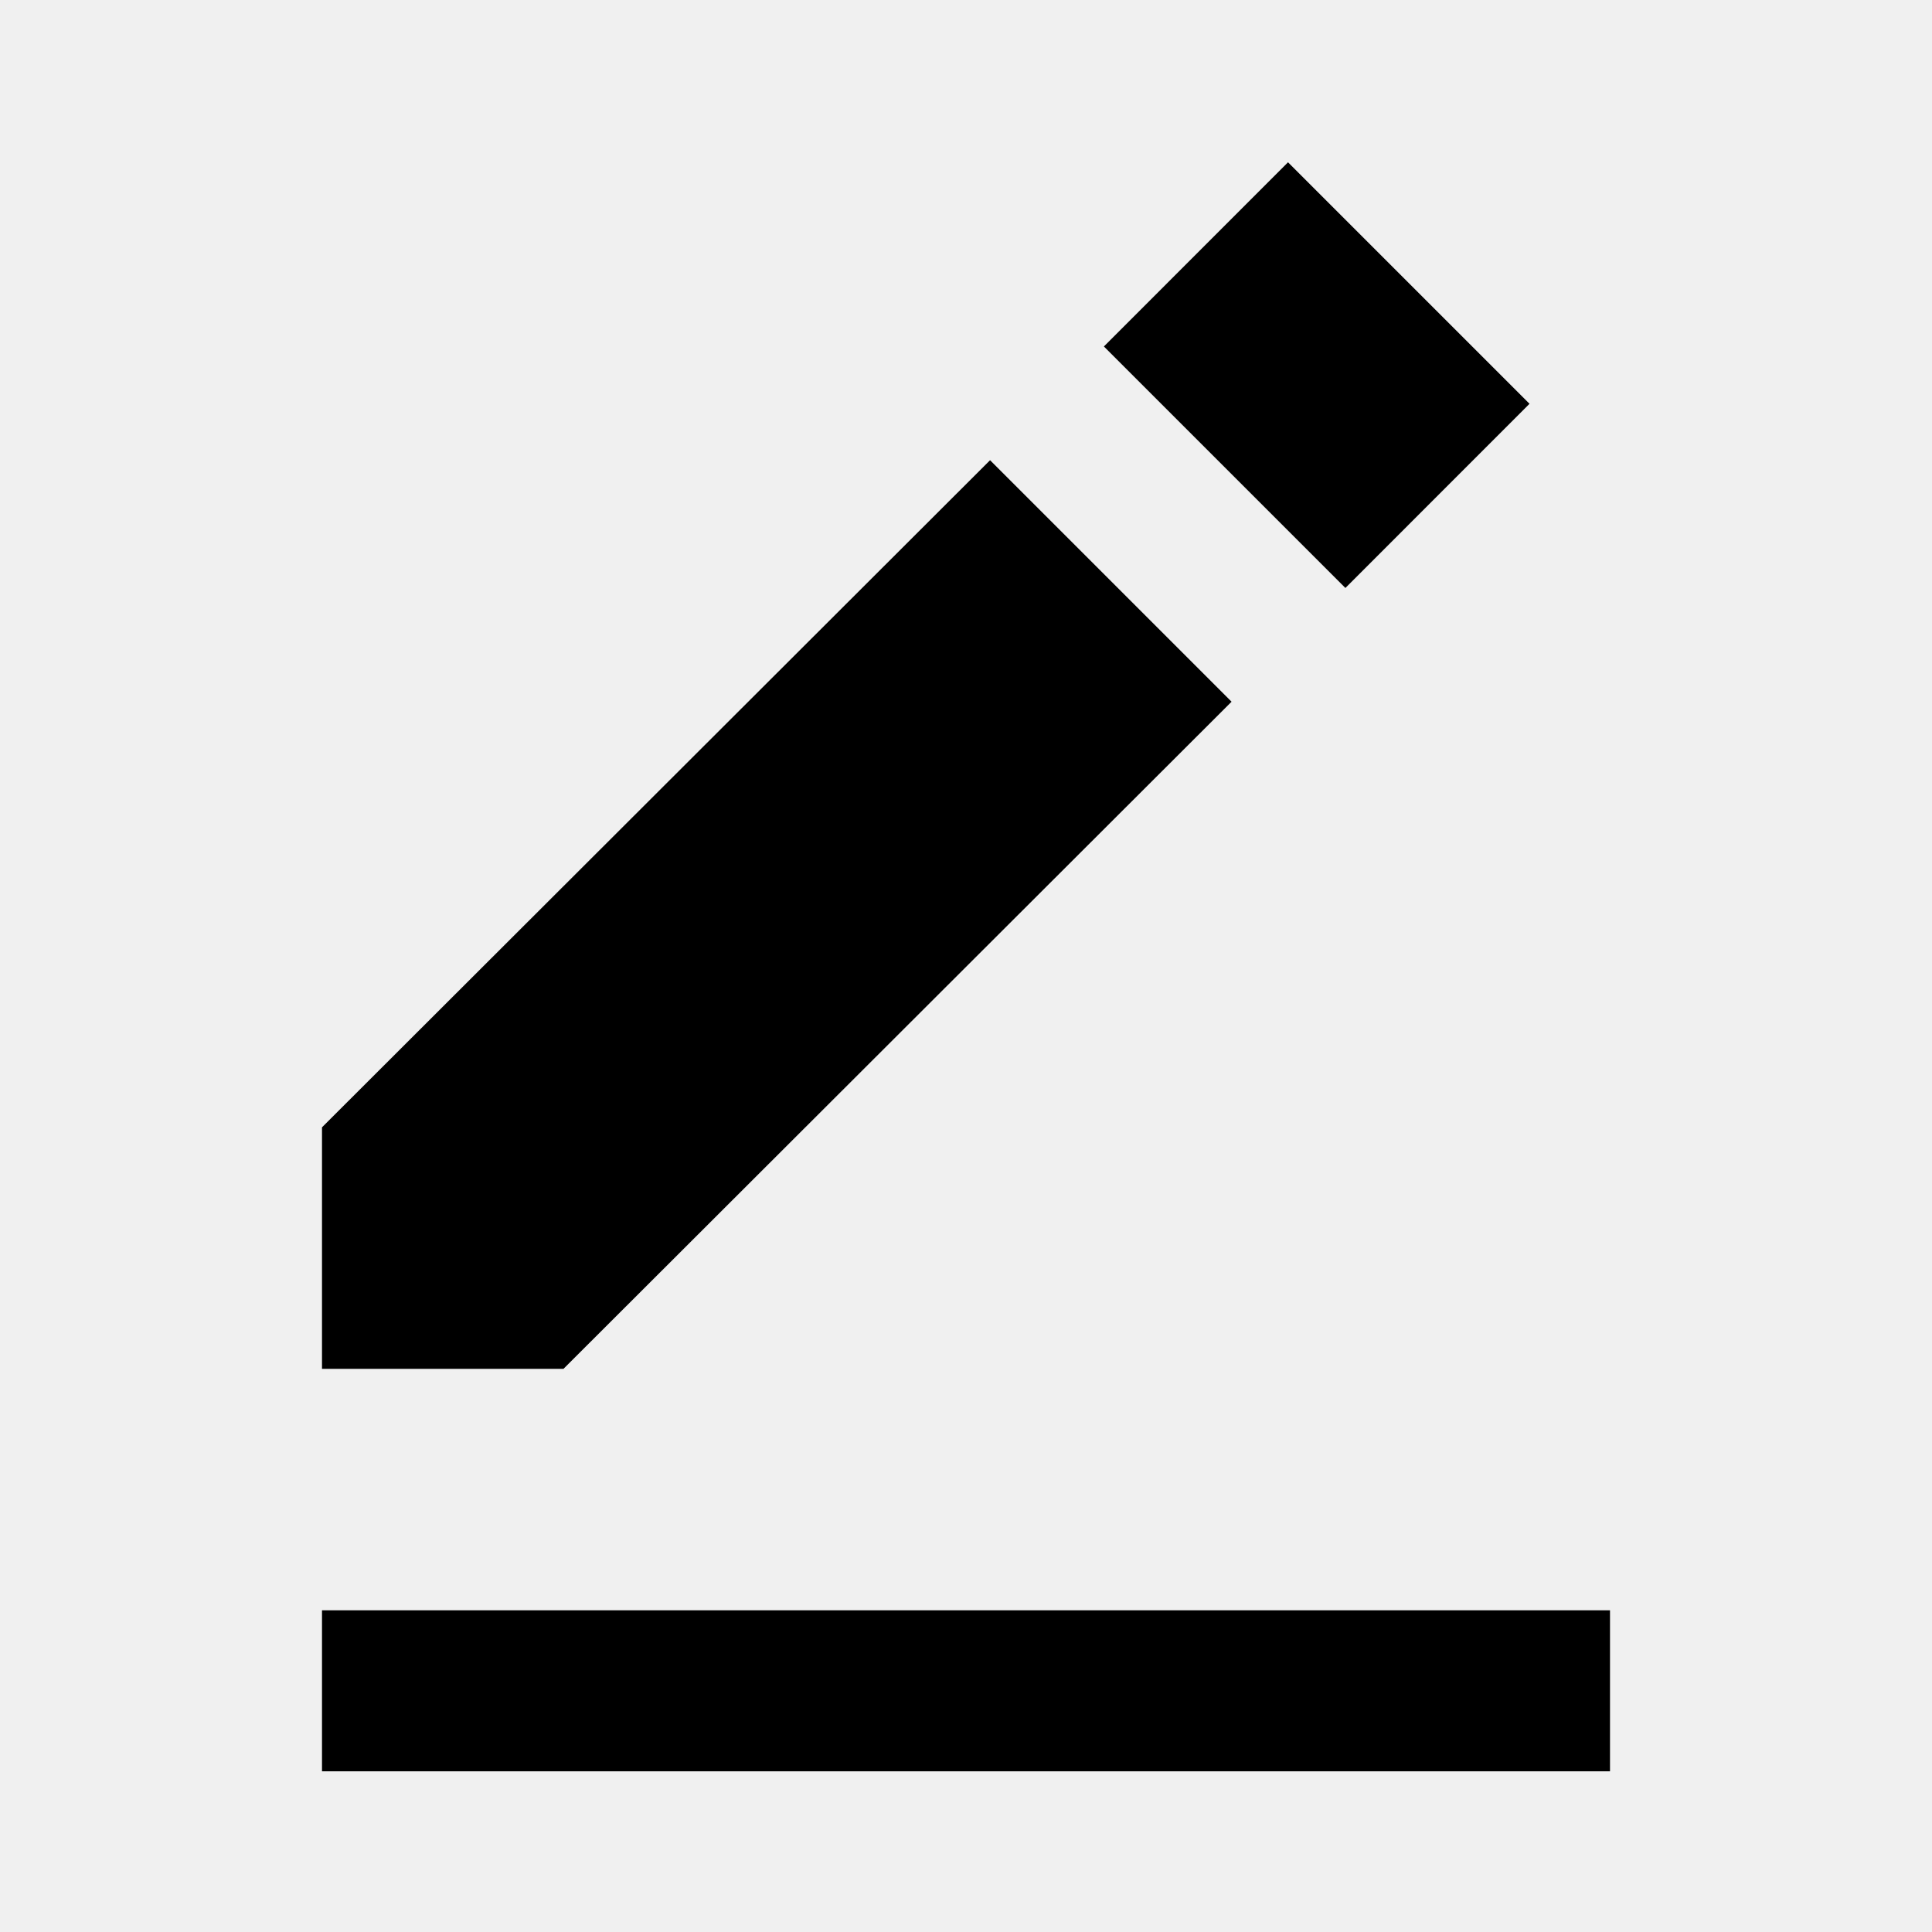
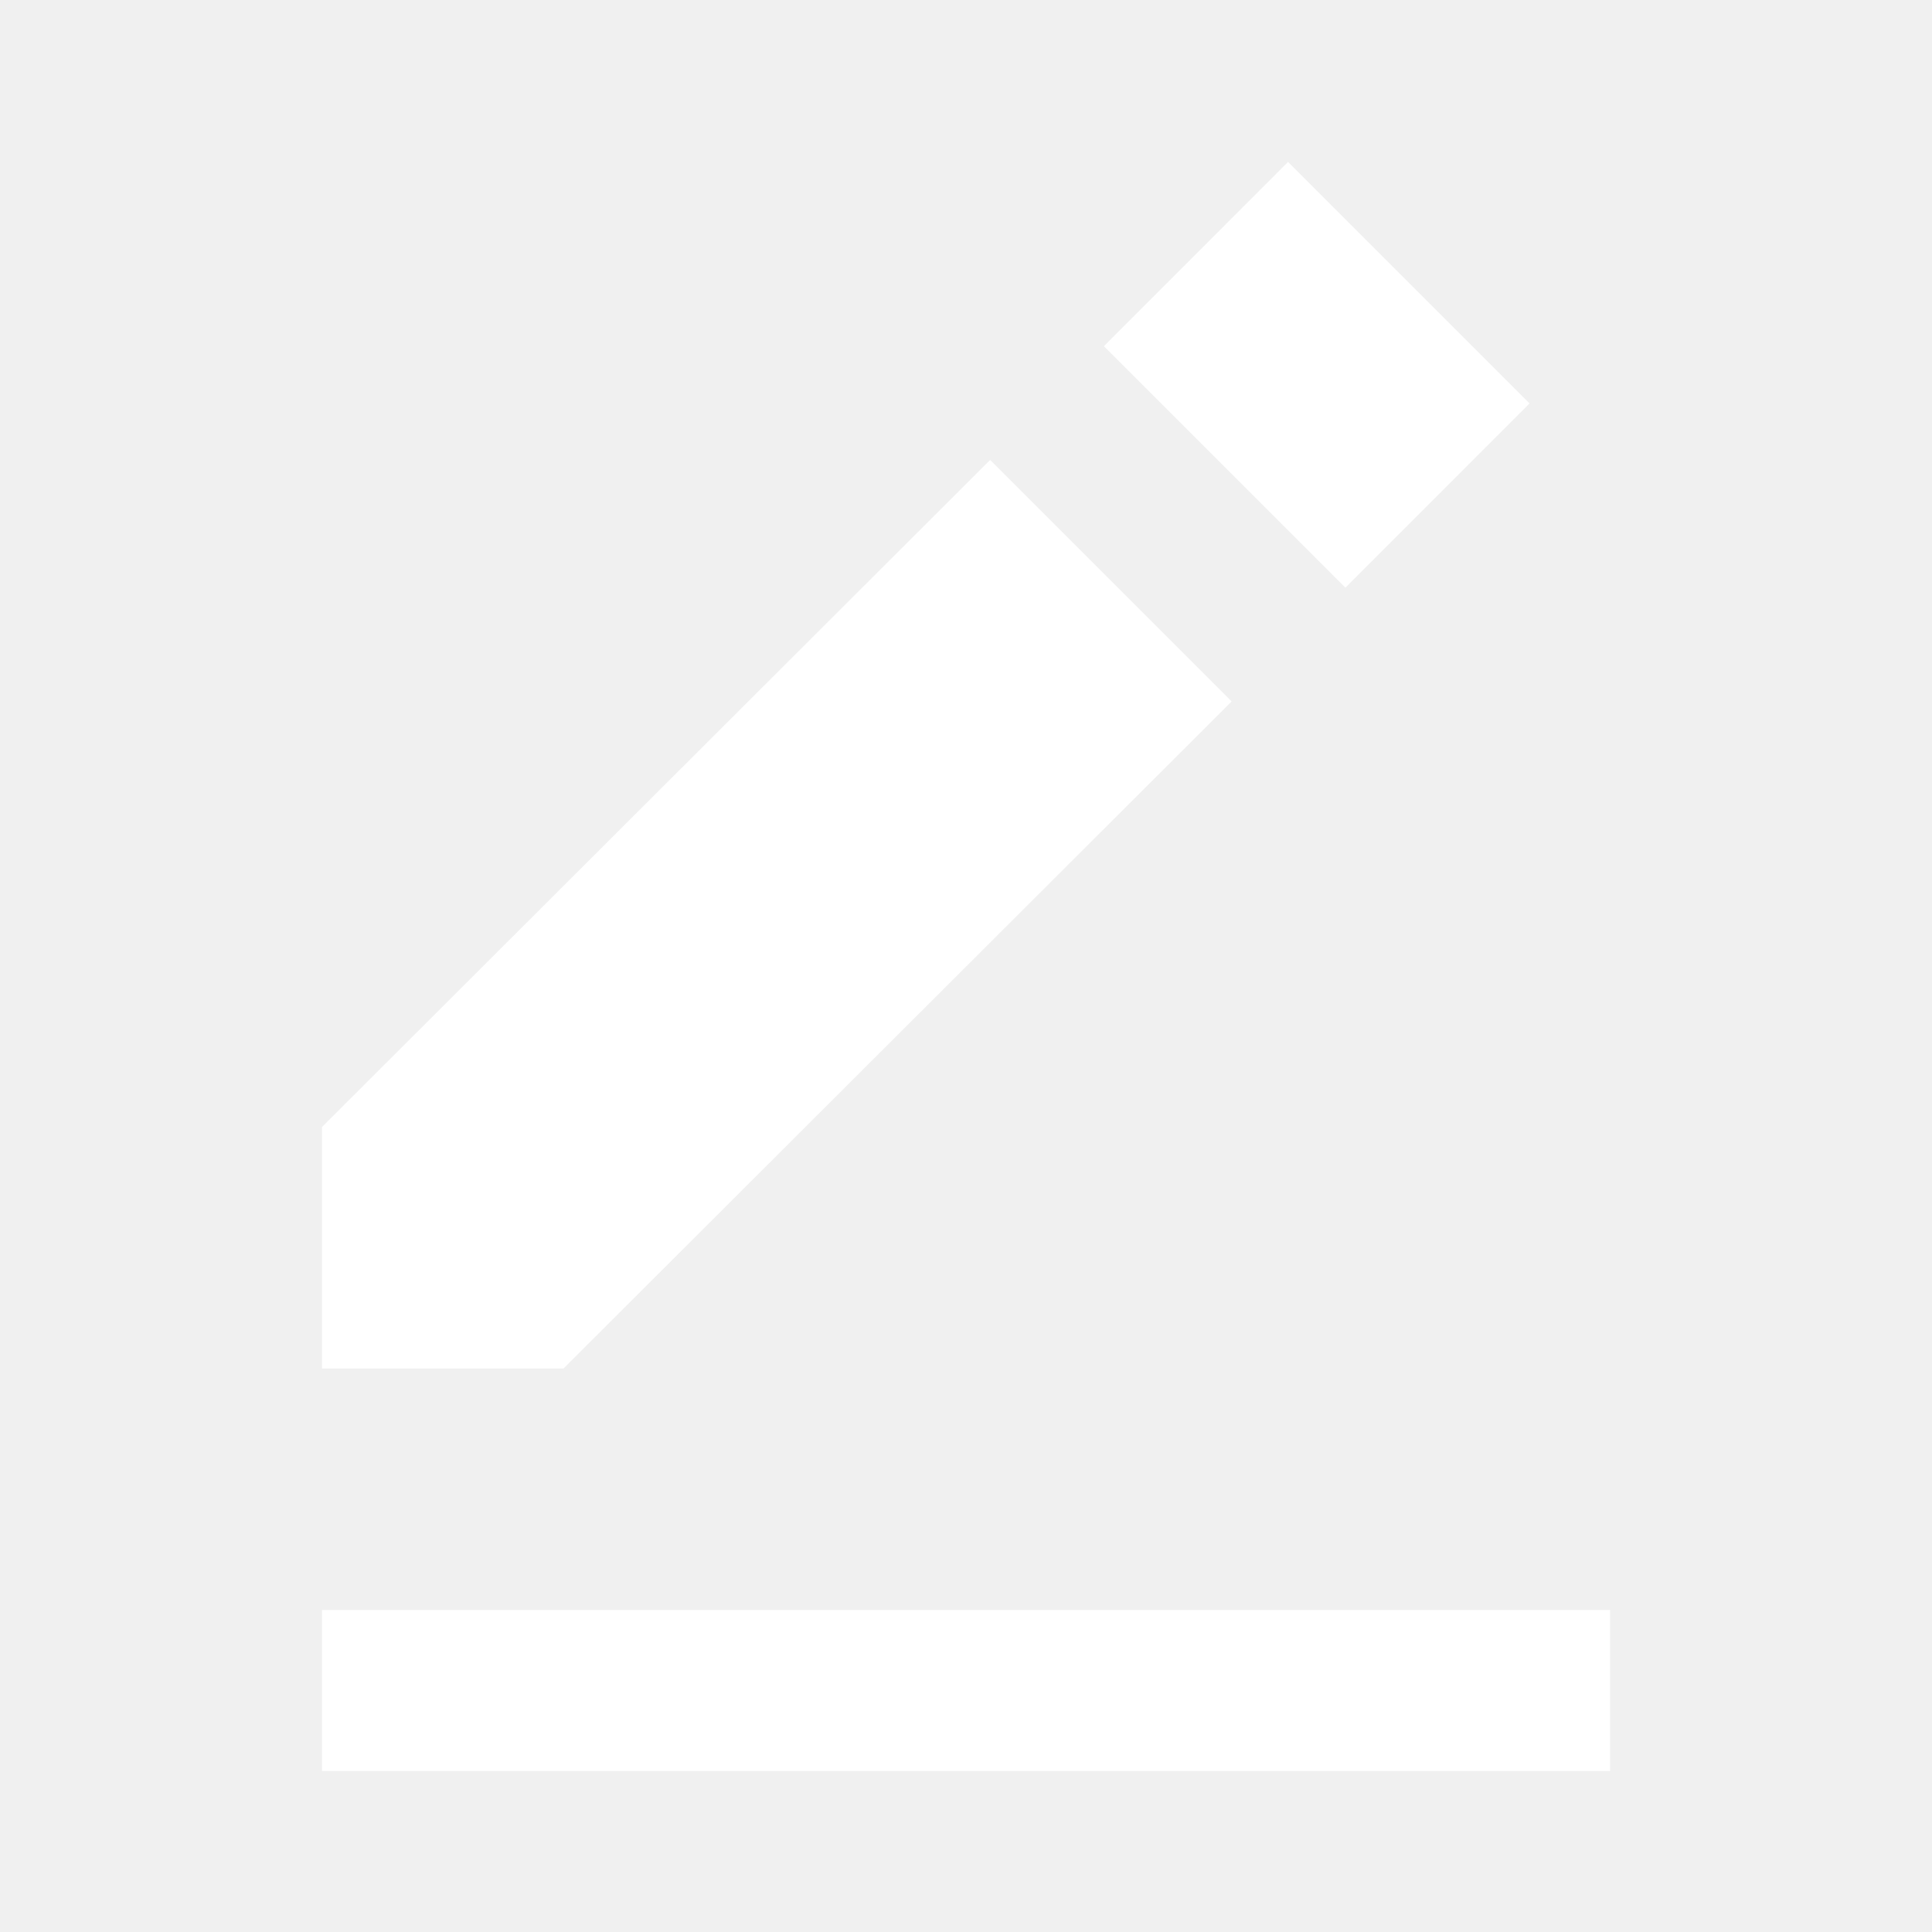
- <svg xmlns="http://www.w3.org/2000/svg" width="24" height="24" viewBox="0 0 24 24" fill="none">
-   <path d="M16 2.016L19 5.016L16.713 7.304L13.713 4.304L16 2.016ZM4 14.004V17.004H7L15.299 8.717L12.299 5.717L4 14.004ZM4 20.004H20V22.004H4V20.004Z" fill="black" />
+ <svg xmlns="http://www.w3.org/2000/svg" width="16" height="16" viewBox="0 0 16 16" fill="none">
+   <path d="M10.667 1.341L12.667 3.341L11.142 4.867L9.142 2.867L10.667 1.341ZM2.667 9.333V11.333H4.667L10.2 5.809L8.2 3.809L2.667 9.333ZM2.667 13.333H13.334V14.667H2.667V13.333Z" fill="white" />
</svg>
